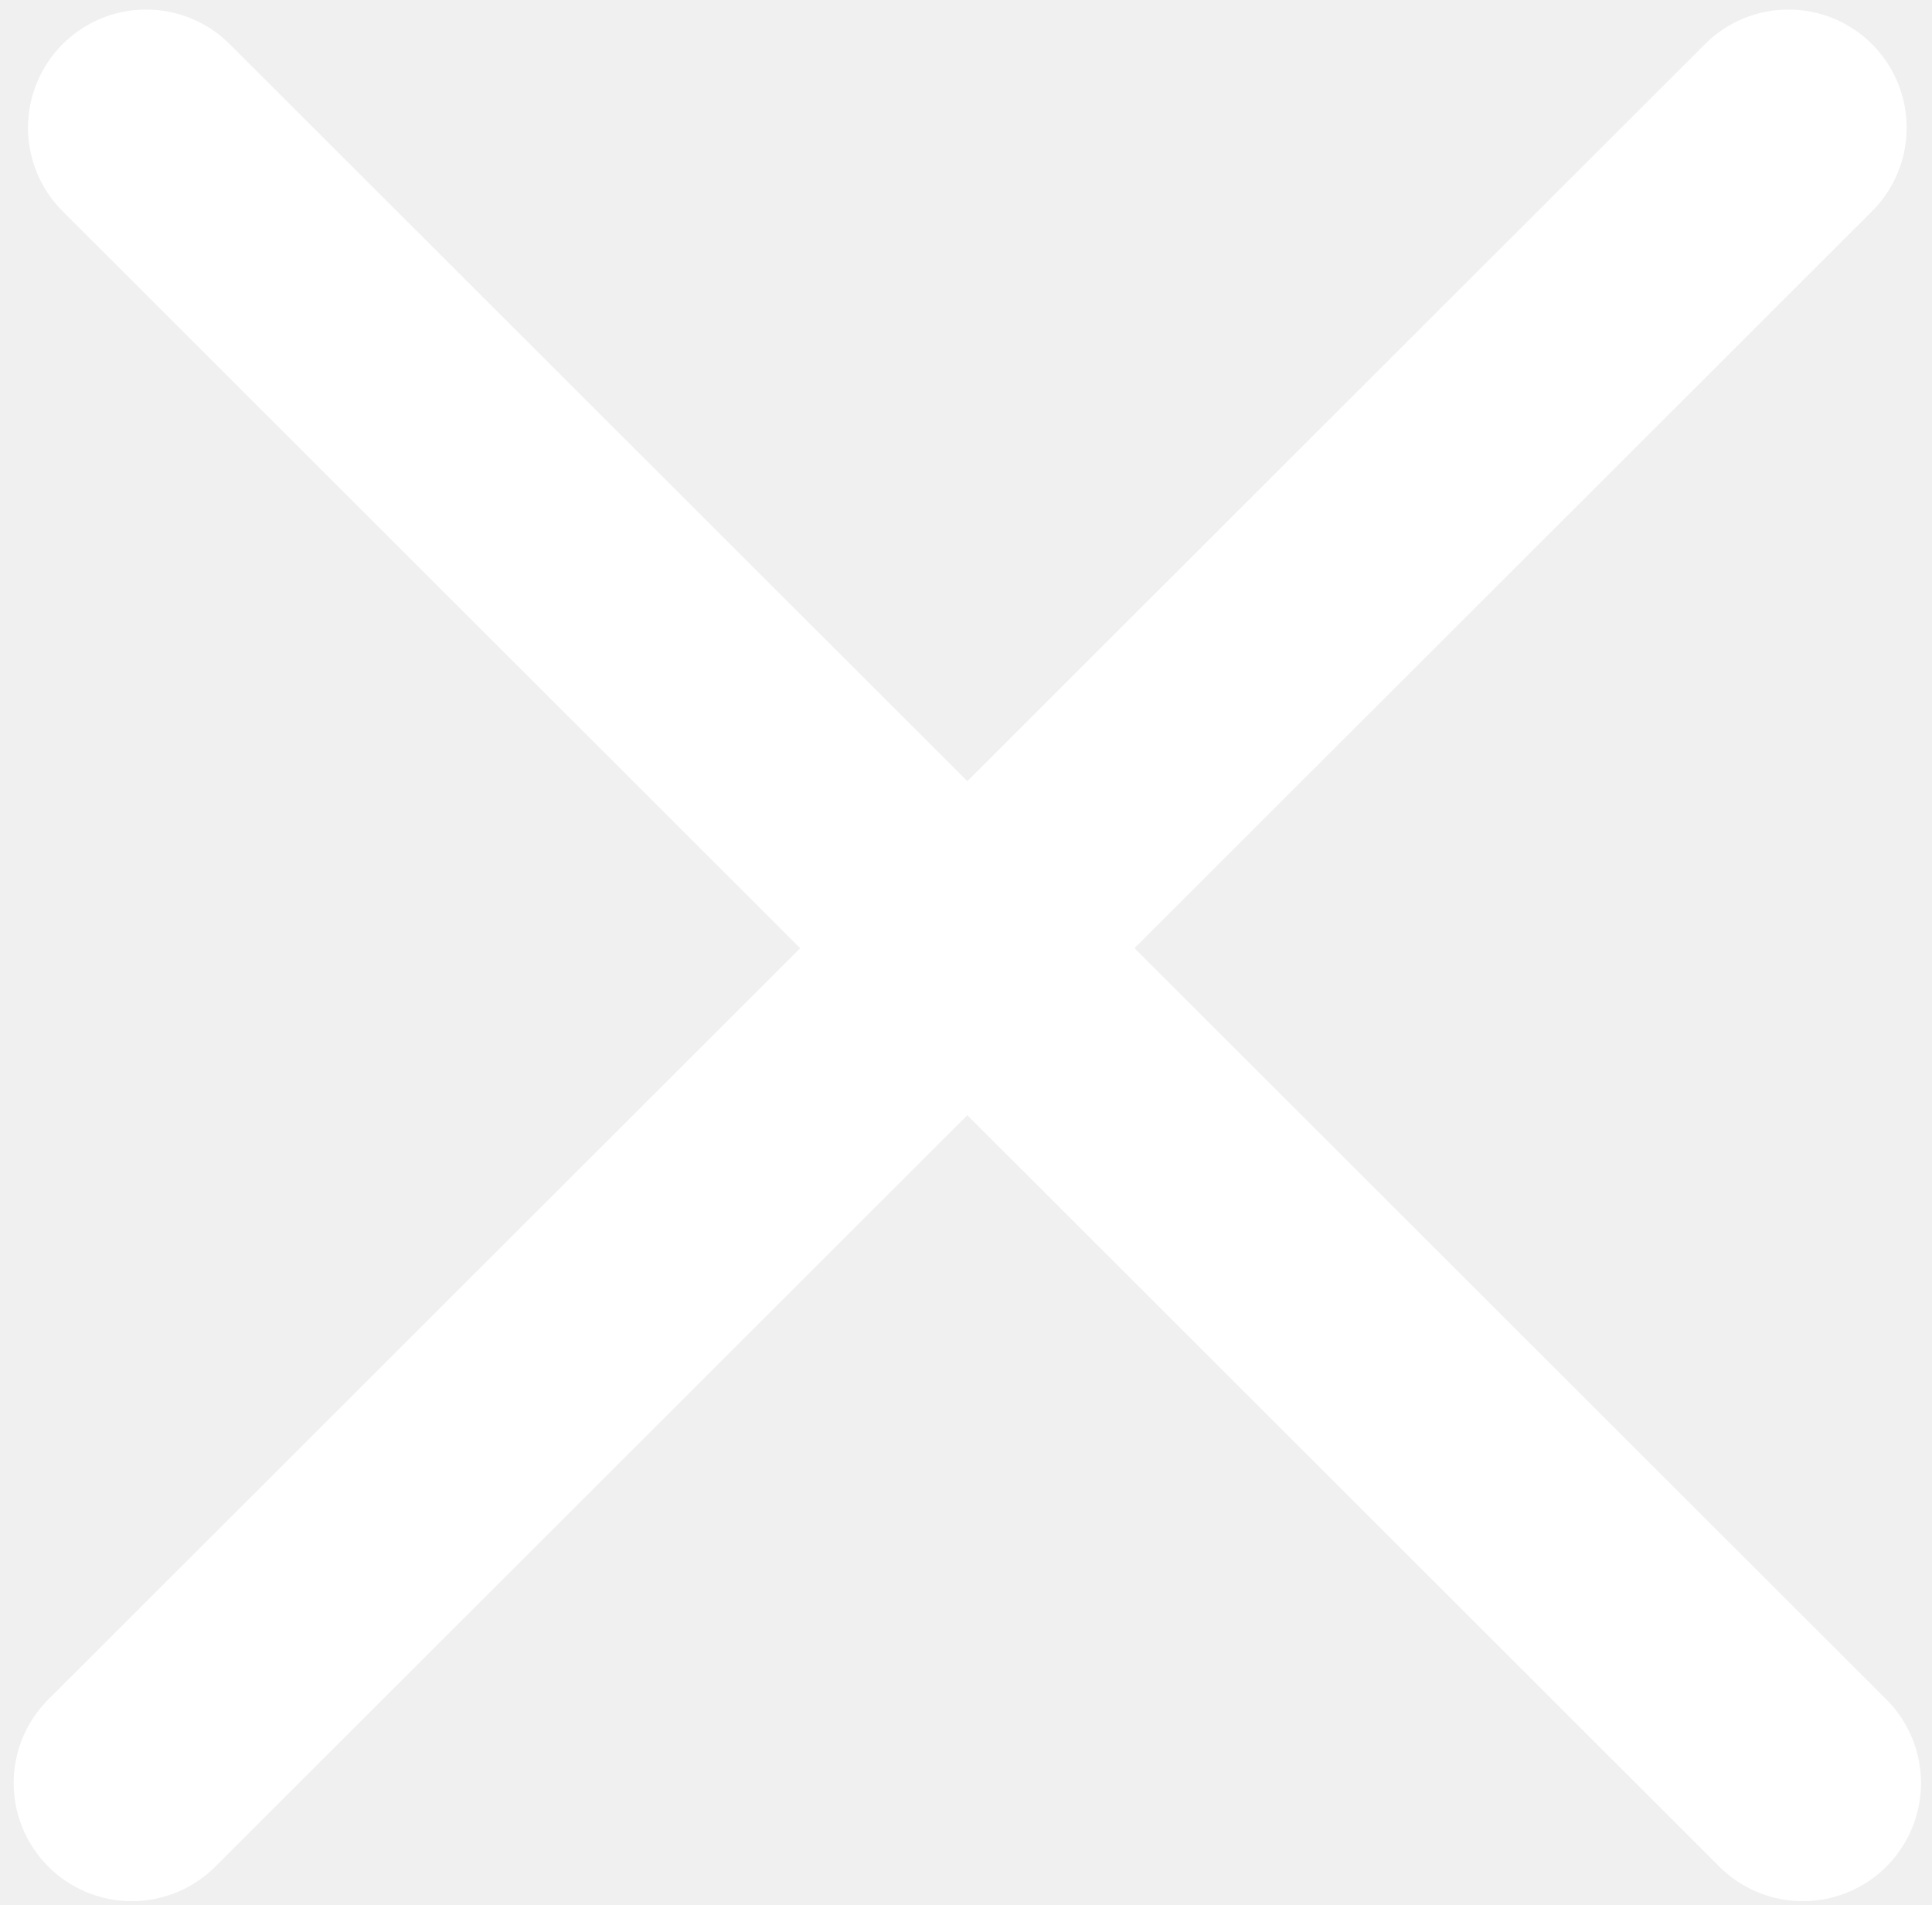
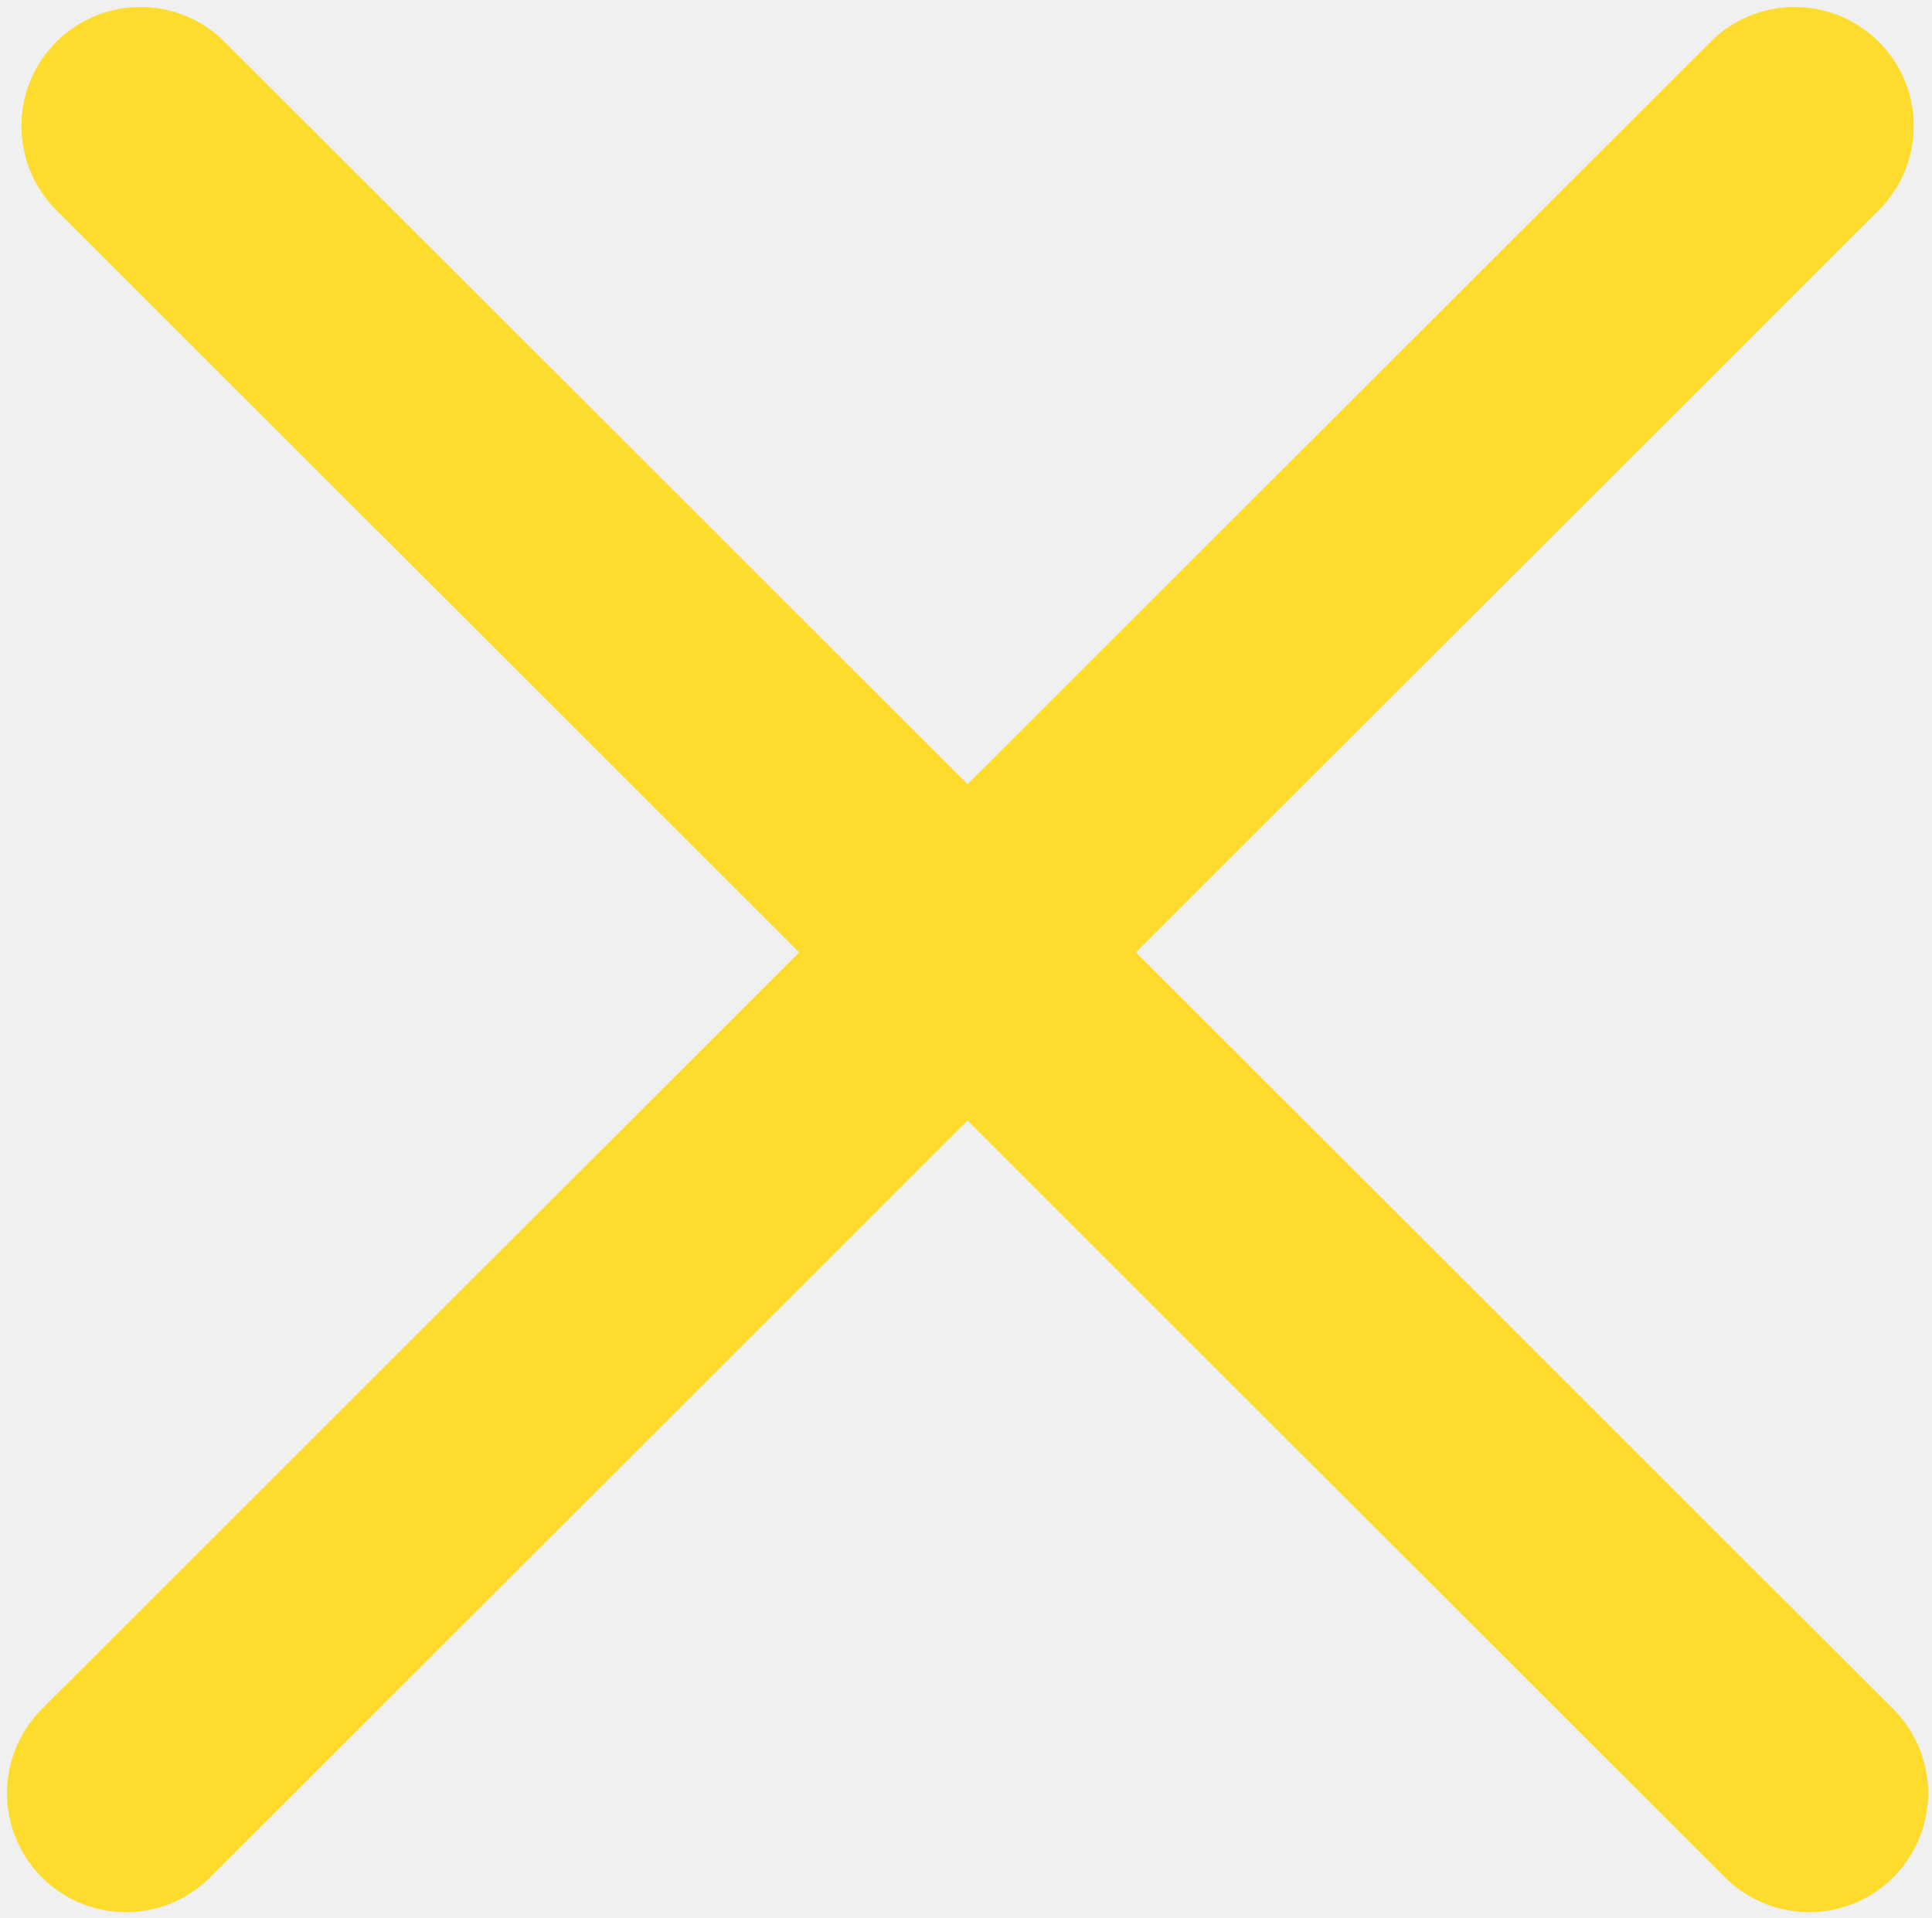
- <svg xmlns="http://www.w3.org/2000/svg" width="139" height="137" viewBox="0 0 139 137" fill="none">
-   <path d="M10.516 9.187L129.708 128.278" stroke="white" stroke-width="17" stroke-linecap="round" />
-   <path d="M9.484 128.278L128.676 9.187" stroke="white" stroke-width="17" stroke-linecap="round" />
+ <svg xmlns="http://www.w3.org/2000/svg" width="138" height="137" viewBox="0 0 138 137" fill="none">
+   <path d="M10.031 9L129.223 128.092" stroke="#FDDC2D" stroke-width="17" stroke-linecap="round" />
+   <path d="M9 128.092L128.192 9" stroke="#FDDC2D" stroke-width="17" stroke-linecap="round" />
</svg>
